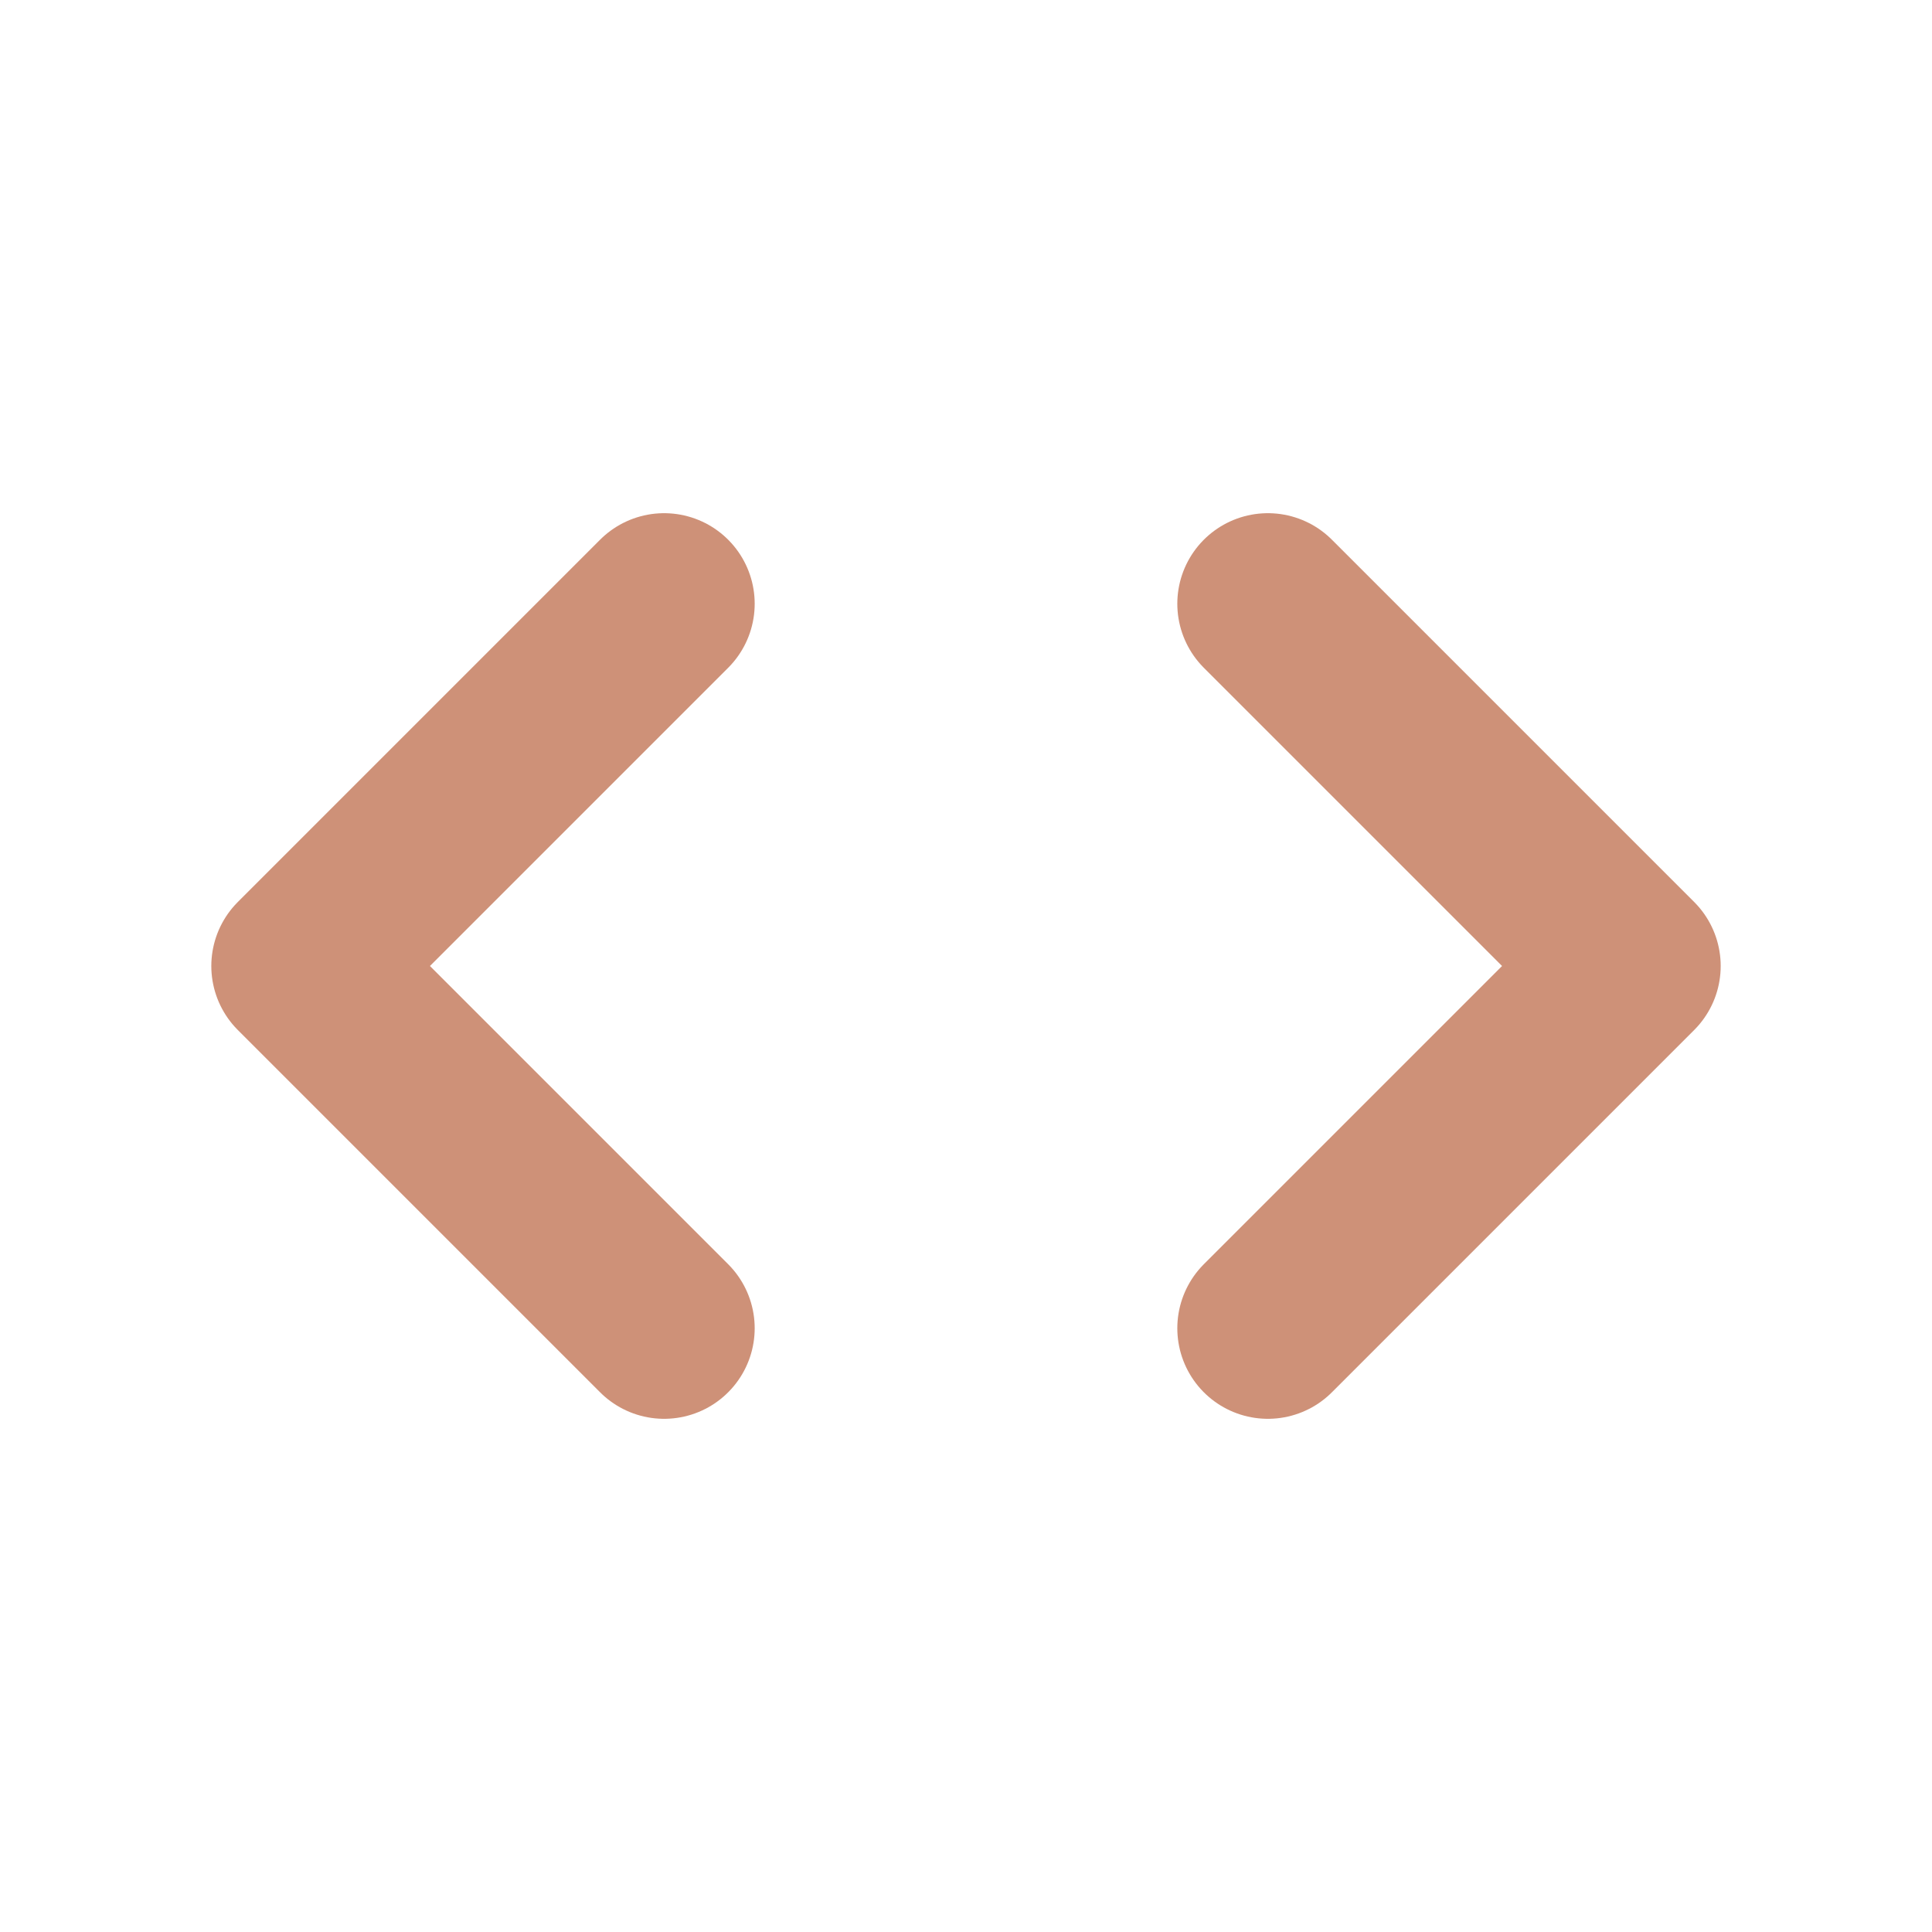
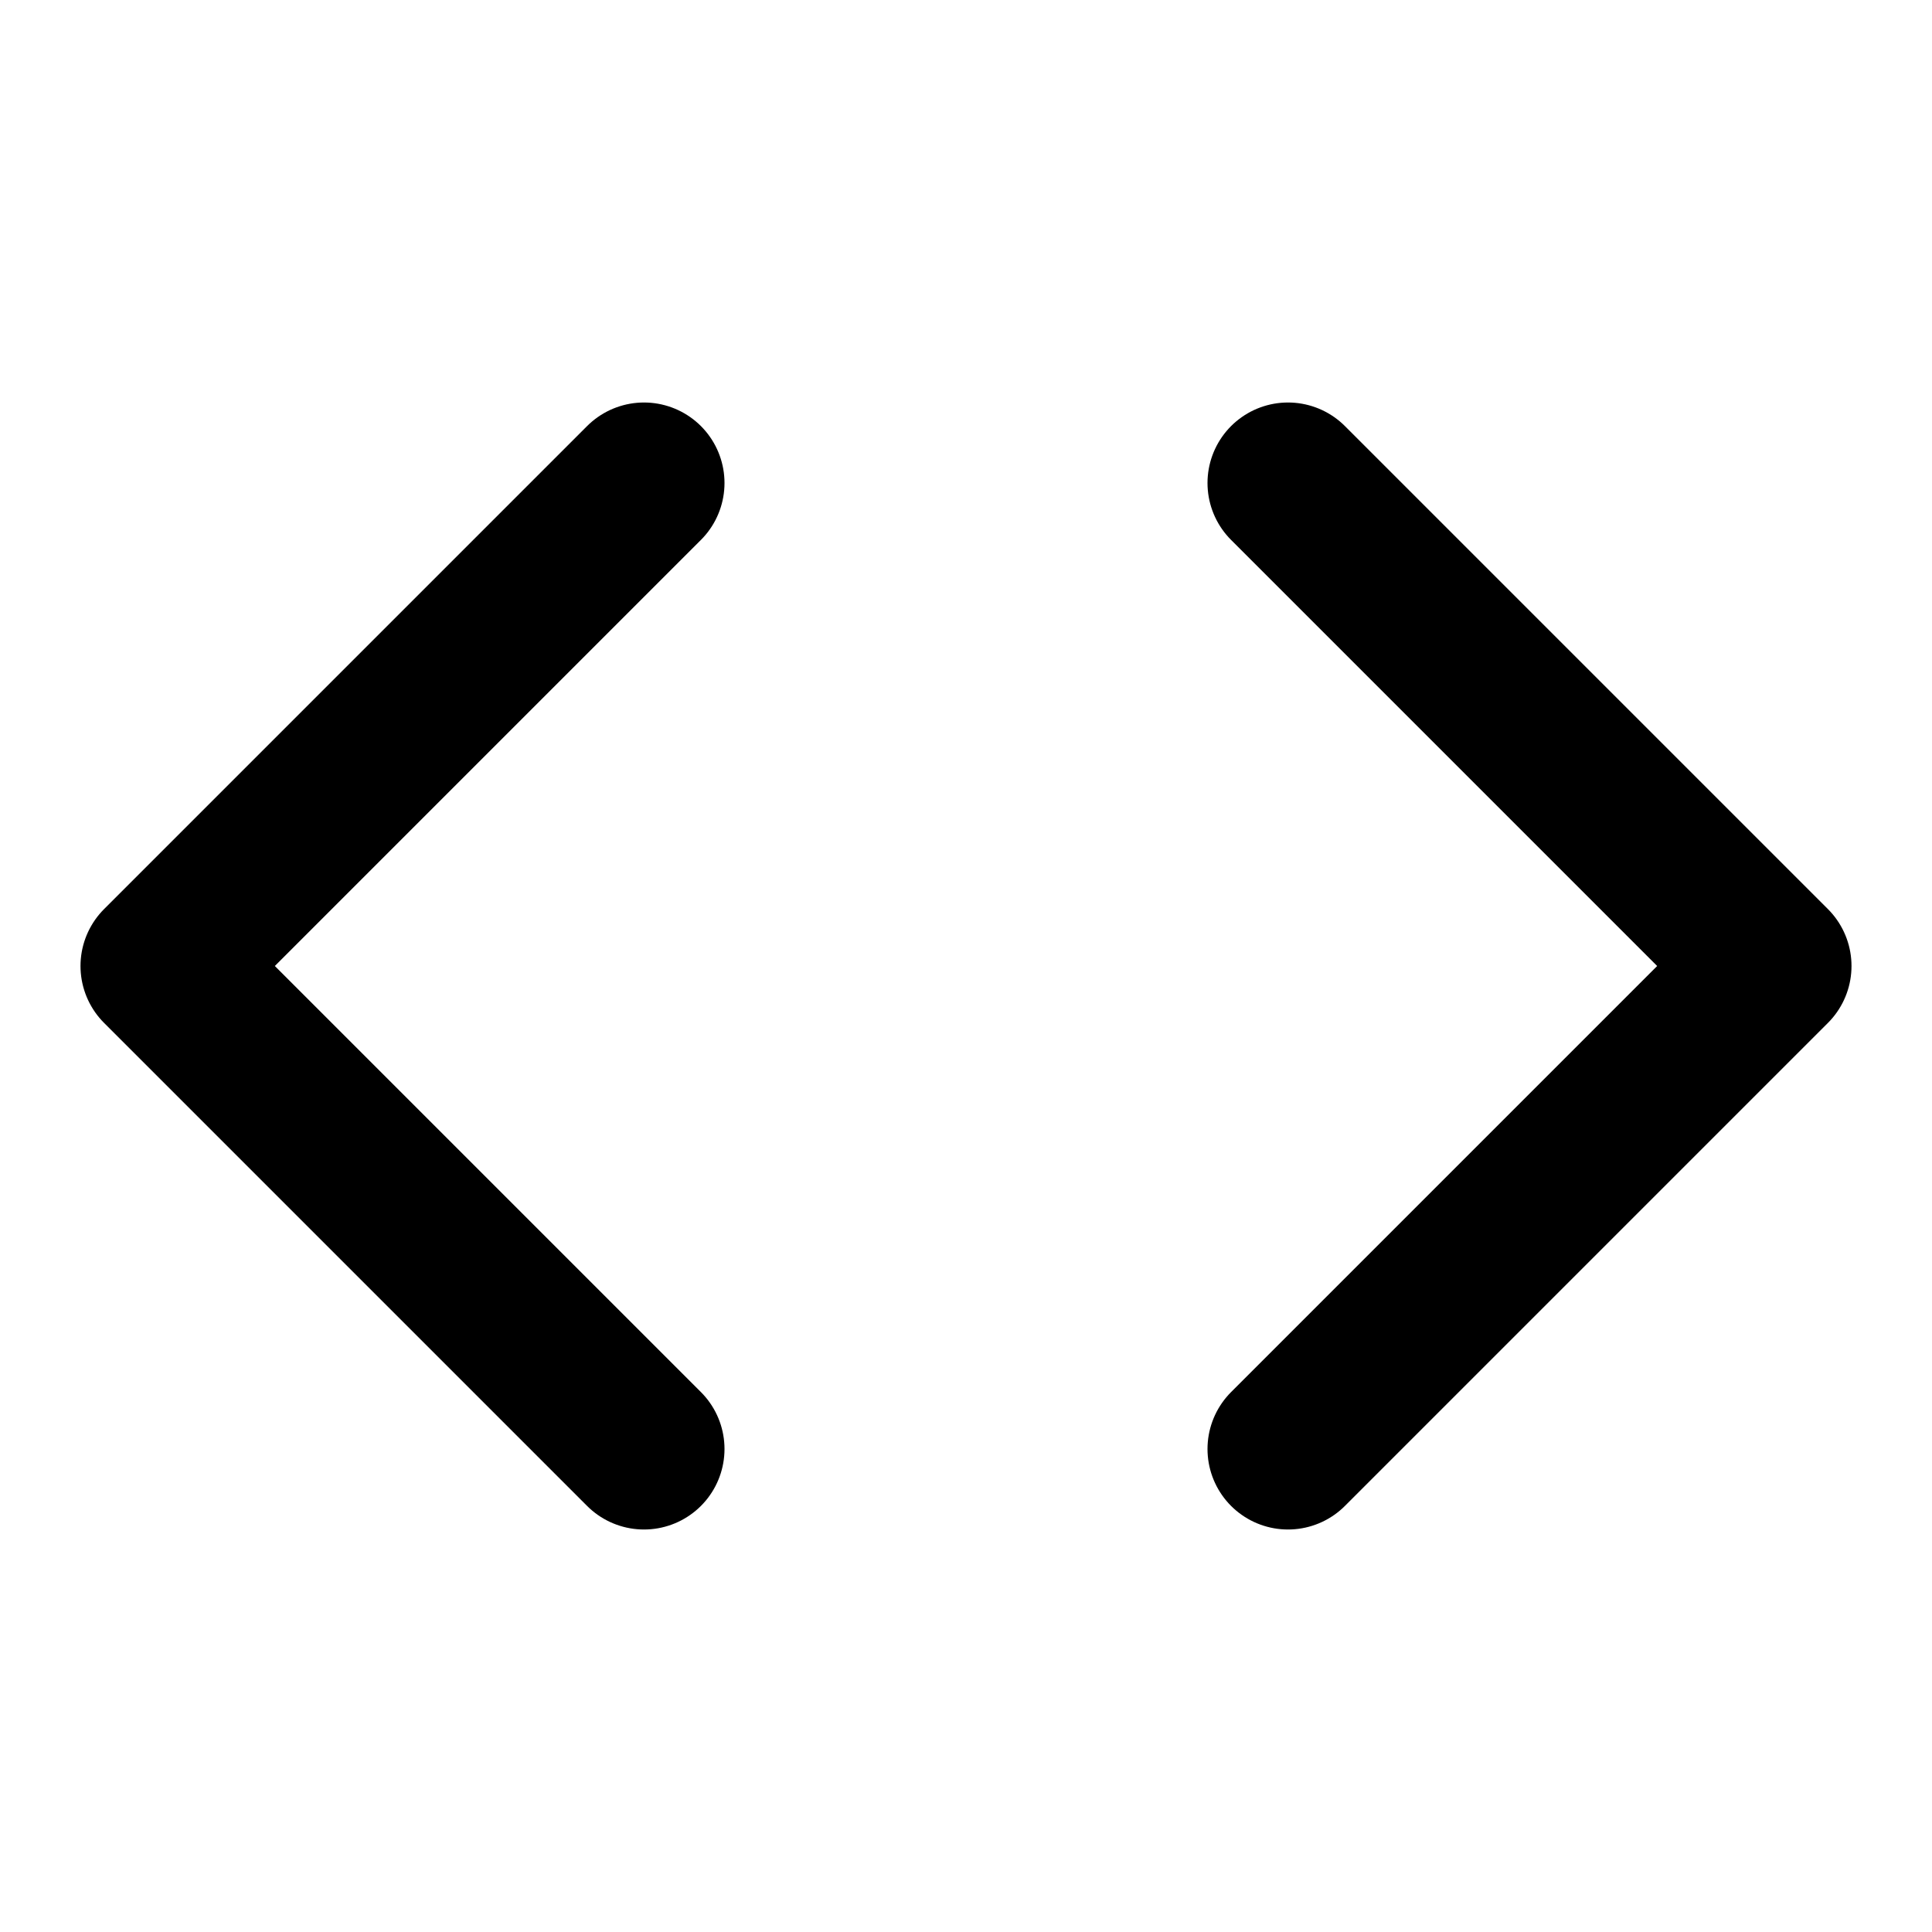
- <svg xmlns="http://www.w3.org/2000/svg" width="16" height="16" viewBox="0 0 16 16" fill="none">
-   <path d="M5.5 11L2.5 8L5.5 5" stroke="#CE9178" stroke-width="1.5" stroke-linecap="round" stroke-linejoin="round" />
-   <path d="M10.5 11L13.5 8L10.5 5" stroke="#CE9178" stroke-width="1.5" stroke-linecap="round" stroke-linejoin="round" />
+ <svg xmlns="http://www.w3.org/2000/svg" width="24" height="24" viewBox="0 0 24 24">
+   <g fill="currentColor">
+     <path d="M16 18L22 12L16 6" fill="none" stroke="currentColor" stroke-width="2" stroke-linecap="round" stroke-linejoin="round" />
+     <path d="M8 6L2 12L8 18" fill="none" stroke="currentColor" stroke-width="2" stroke-linecap="round" stroke-linejoin="round" />
+   </g>
</svg>
